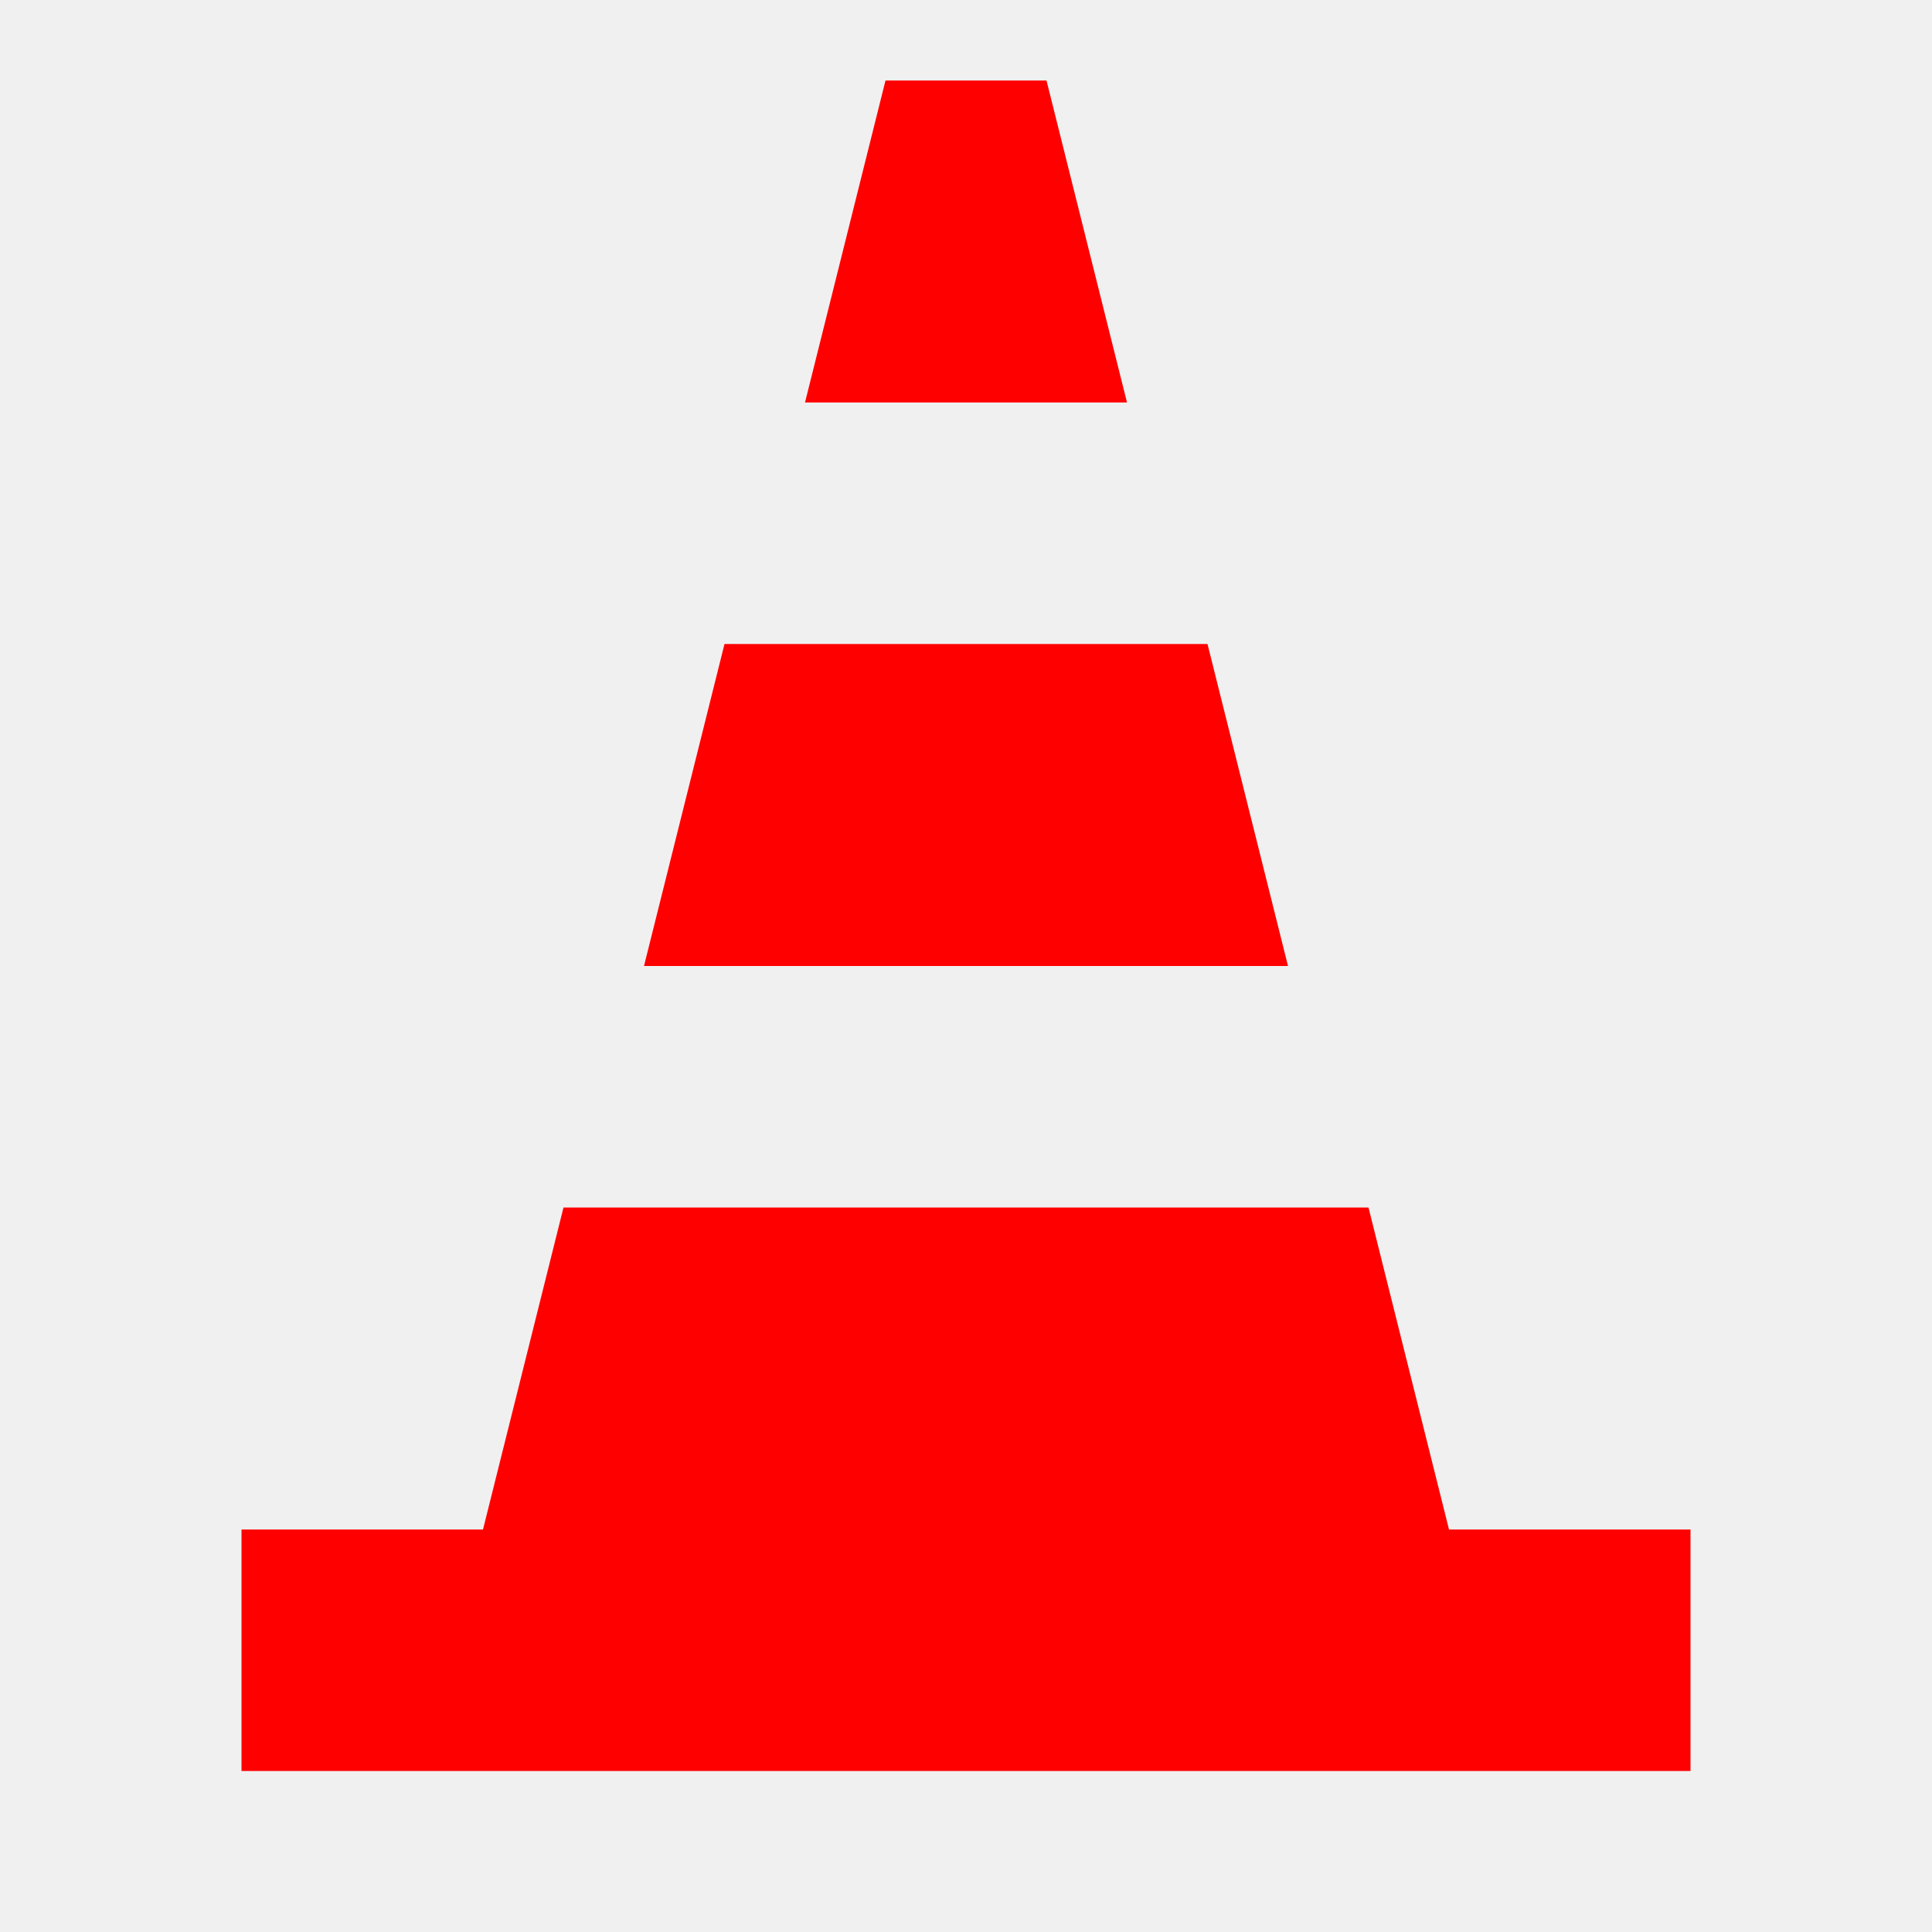
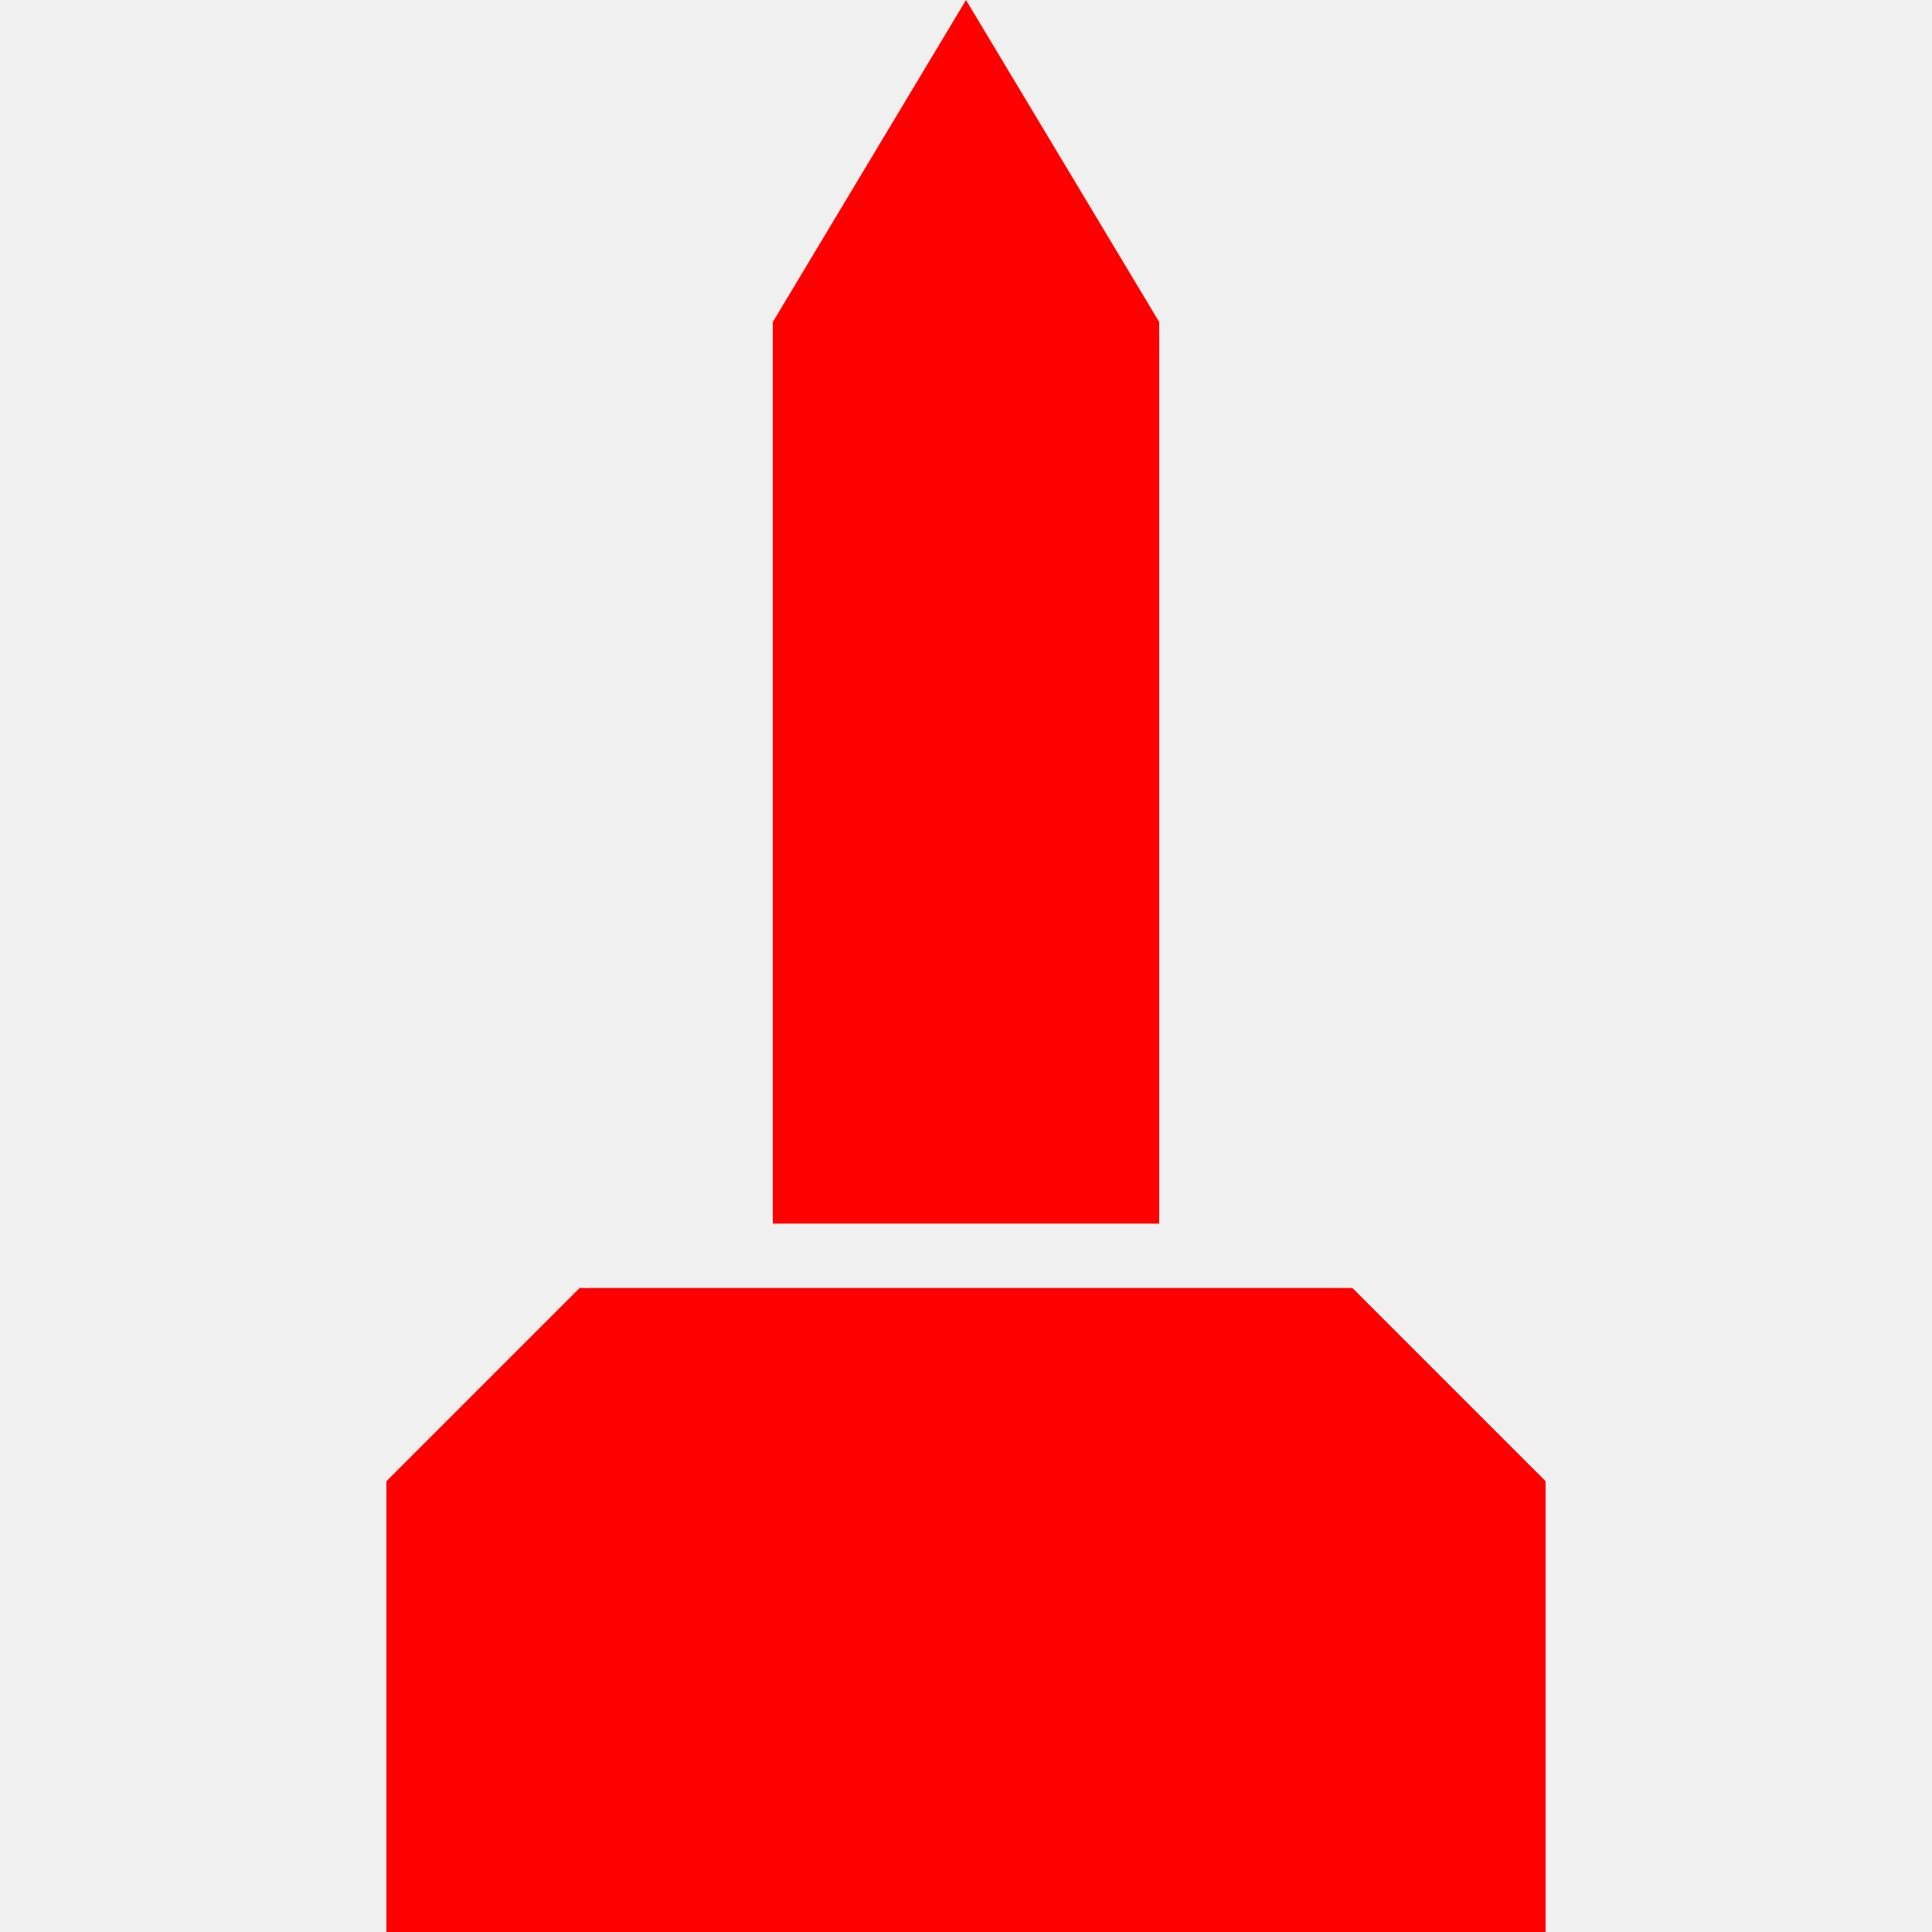
<svg xmlns="http://www.w3.org/2000/svg" width="24" height="24" viewBox="0 0 24 24" fill="none">
-   <path d="M17 15L18 19H21V22H3V19H6L7 15H17ZM15 8L16 12H8L9 8H15ZM13 1L14 5H10L11 1H13Z" fill="#ff0000" />
+   <g clip-path="url(#clip0_117_2)">
+     <path d="M12 0L9.6 4V15.2H14.4V4L12 0ZM4.8 18.4V24H19.2V18.4L16.8 16H7.2L4.8 18.4Z" fill="red" />
+   </g>
+   <defs>
+     <clipPath id="clip0_117_2">
+       <rect width="24" height="24" fill="white" />
+     </clipPath>
+   </defs>
</svg>
